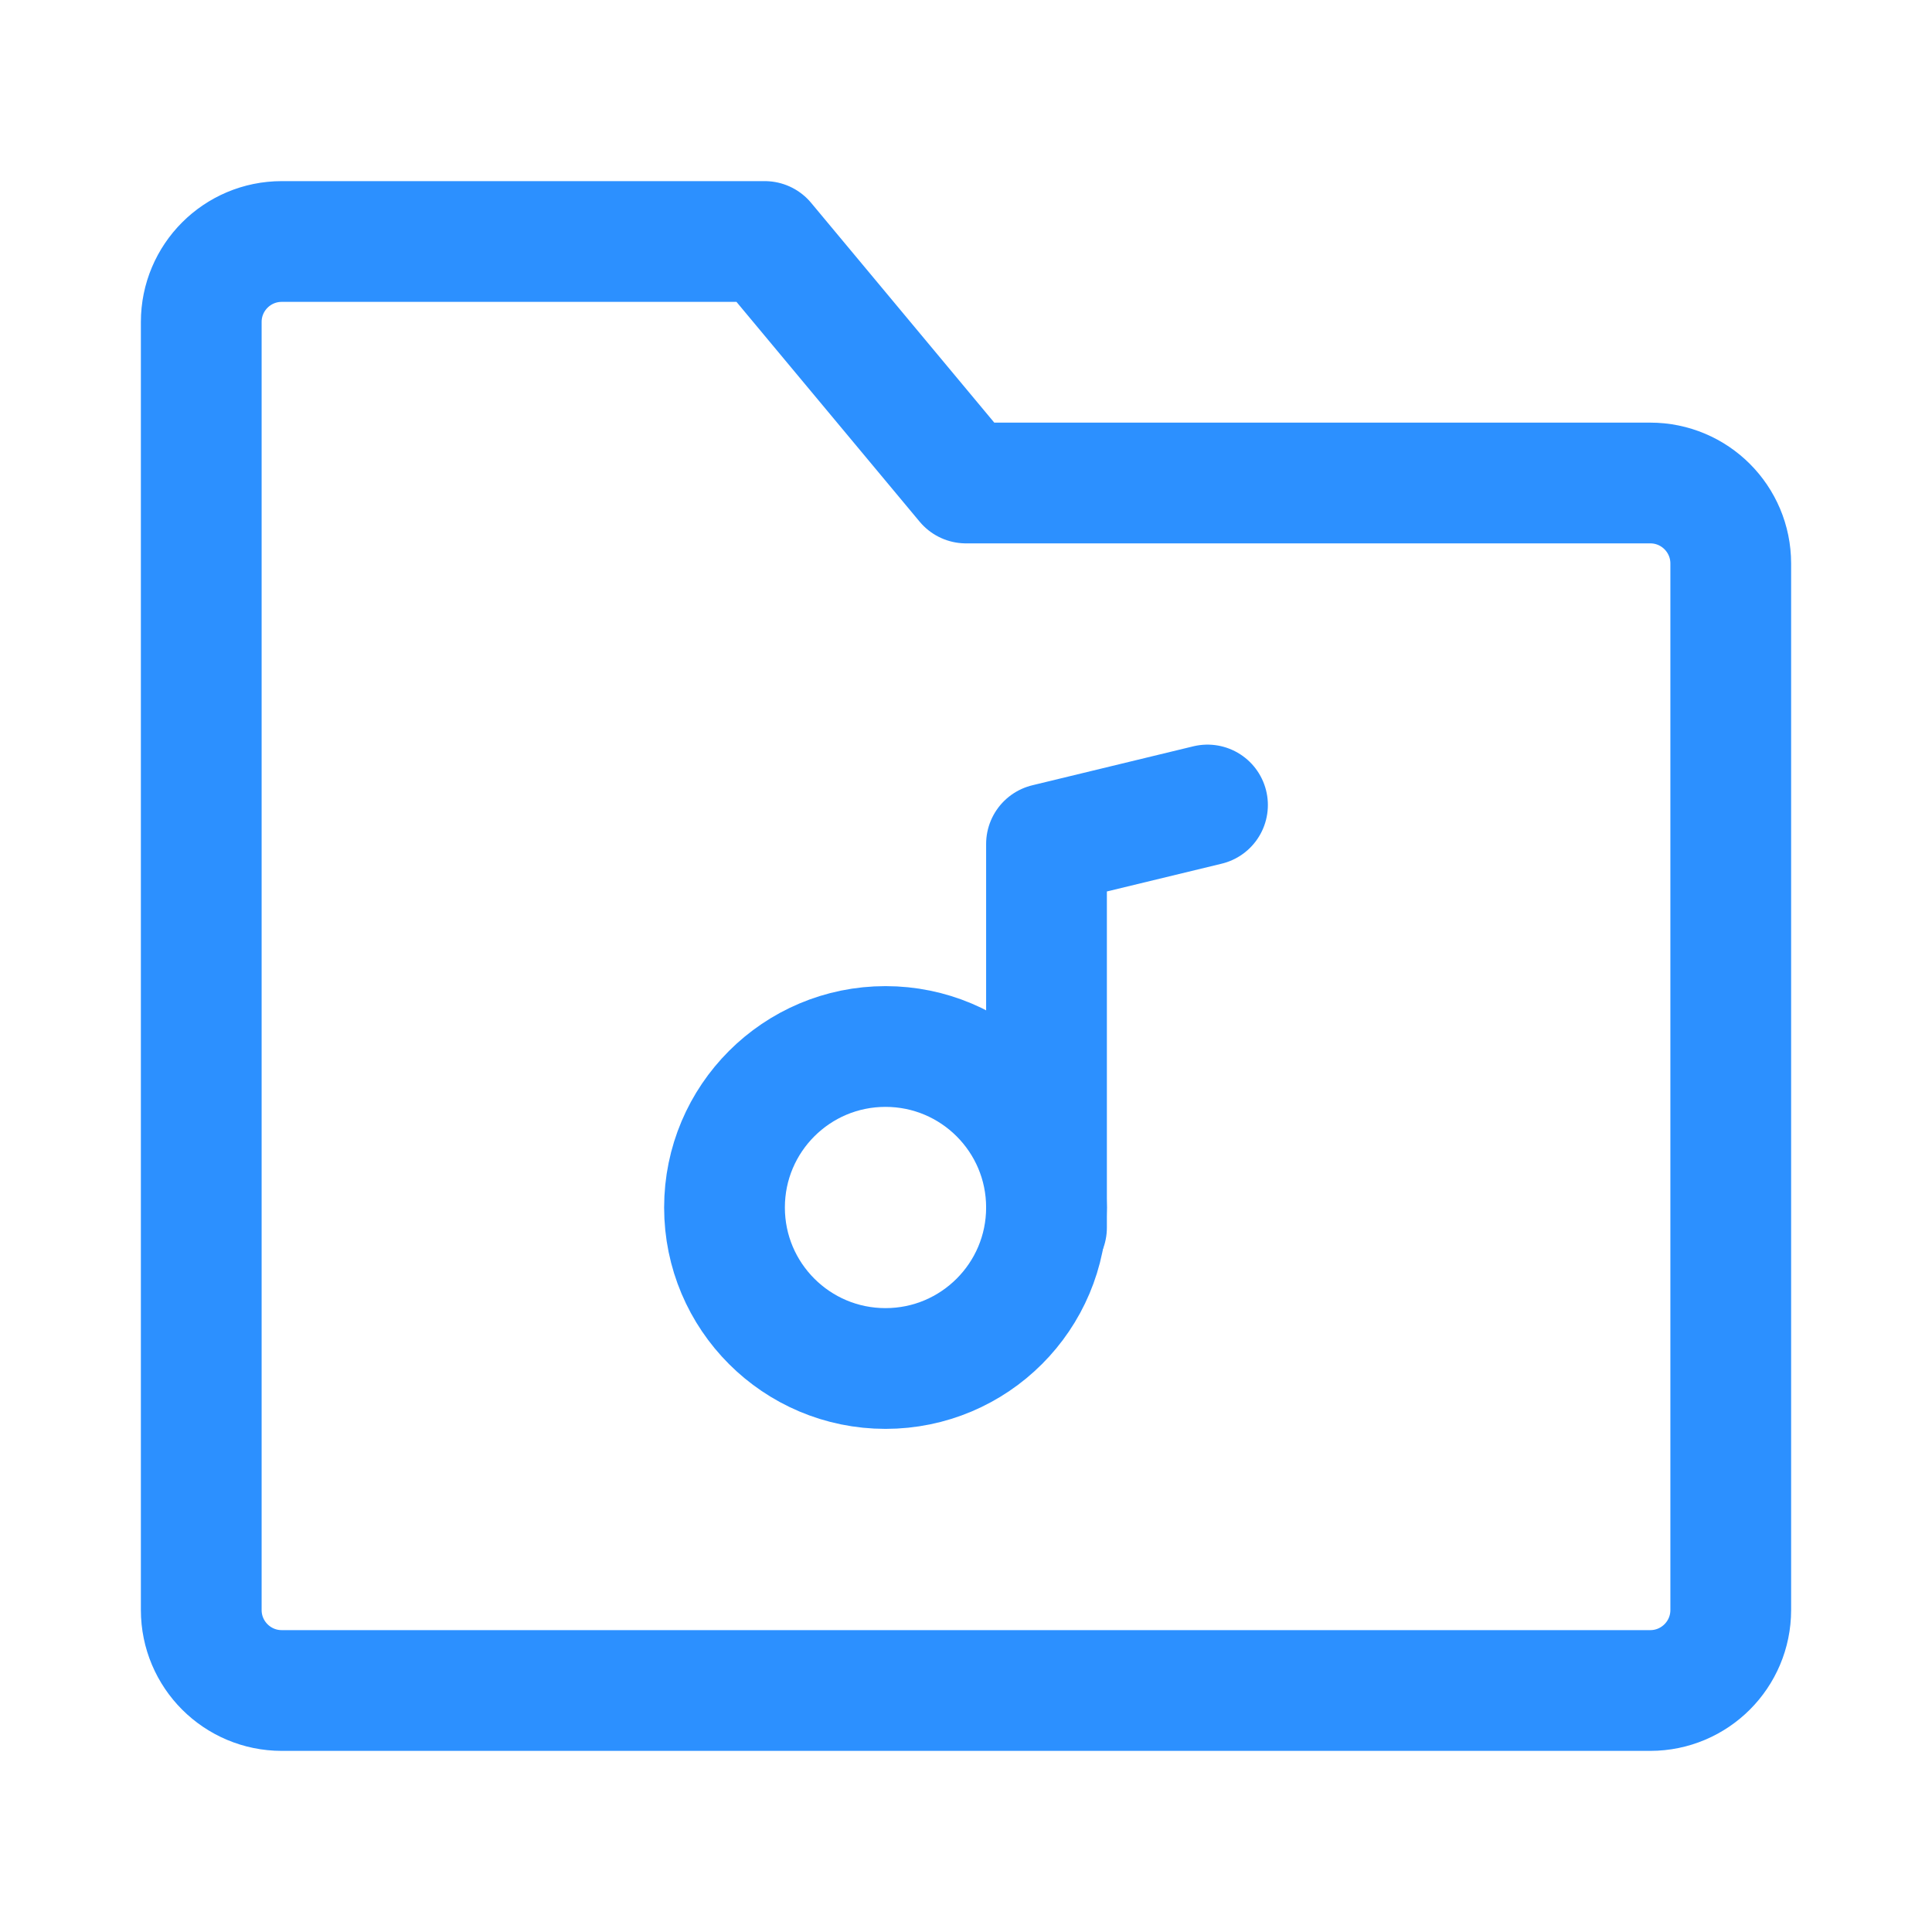
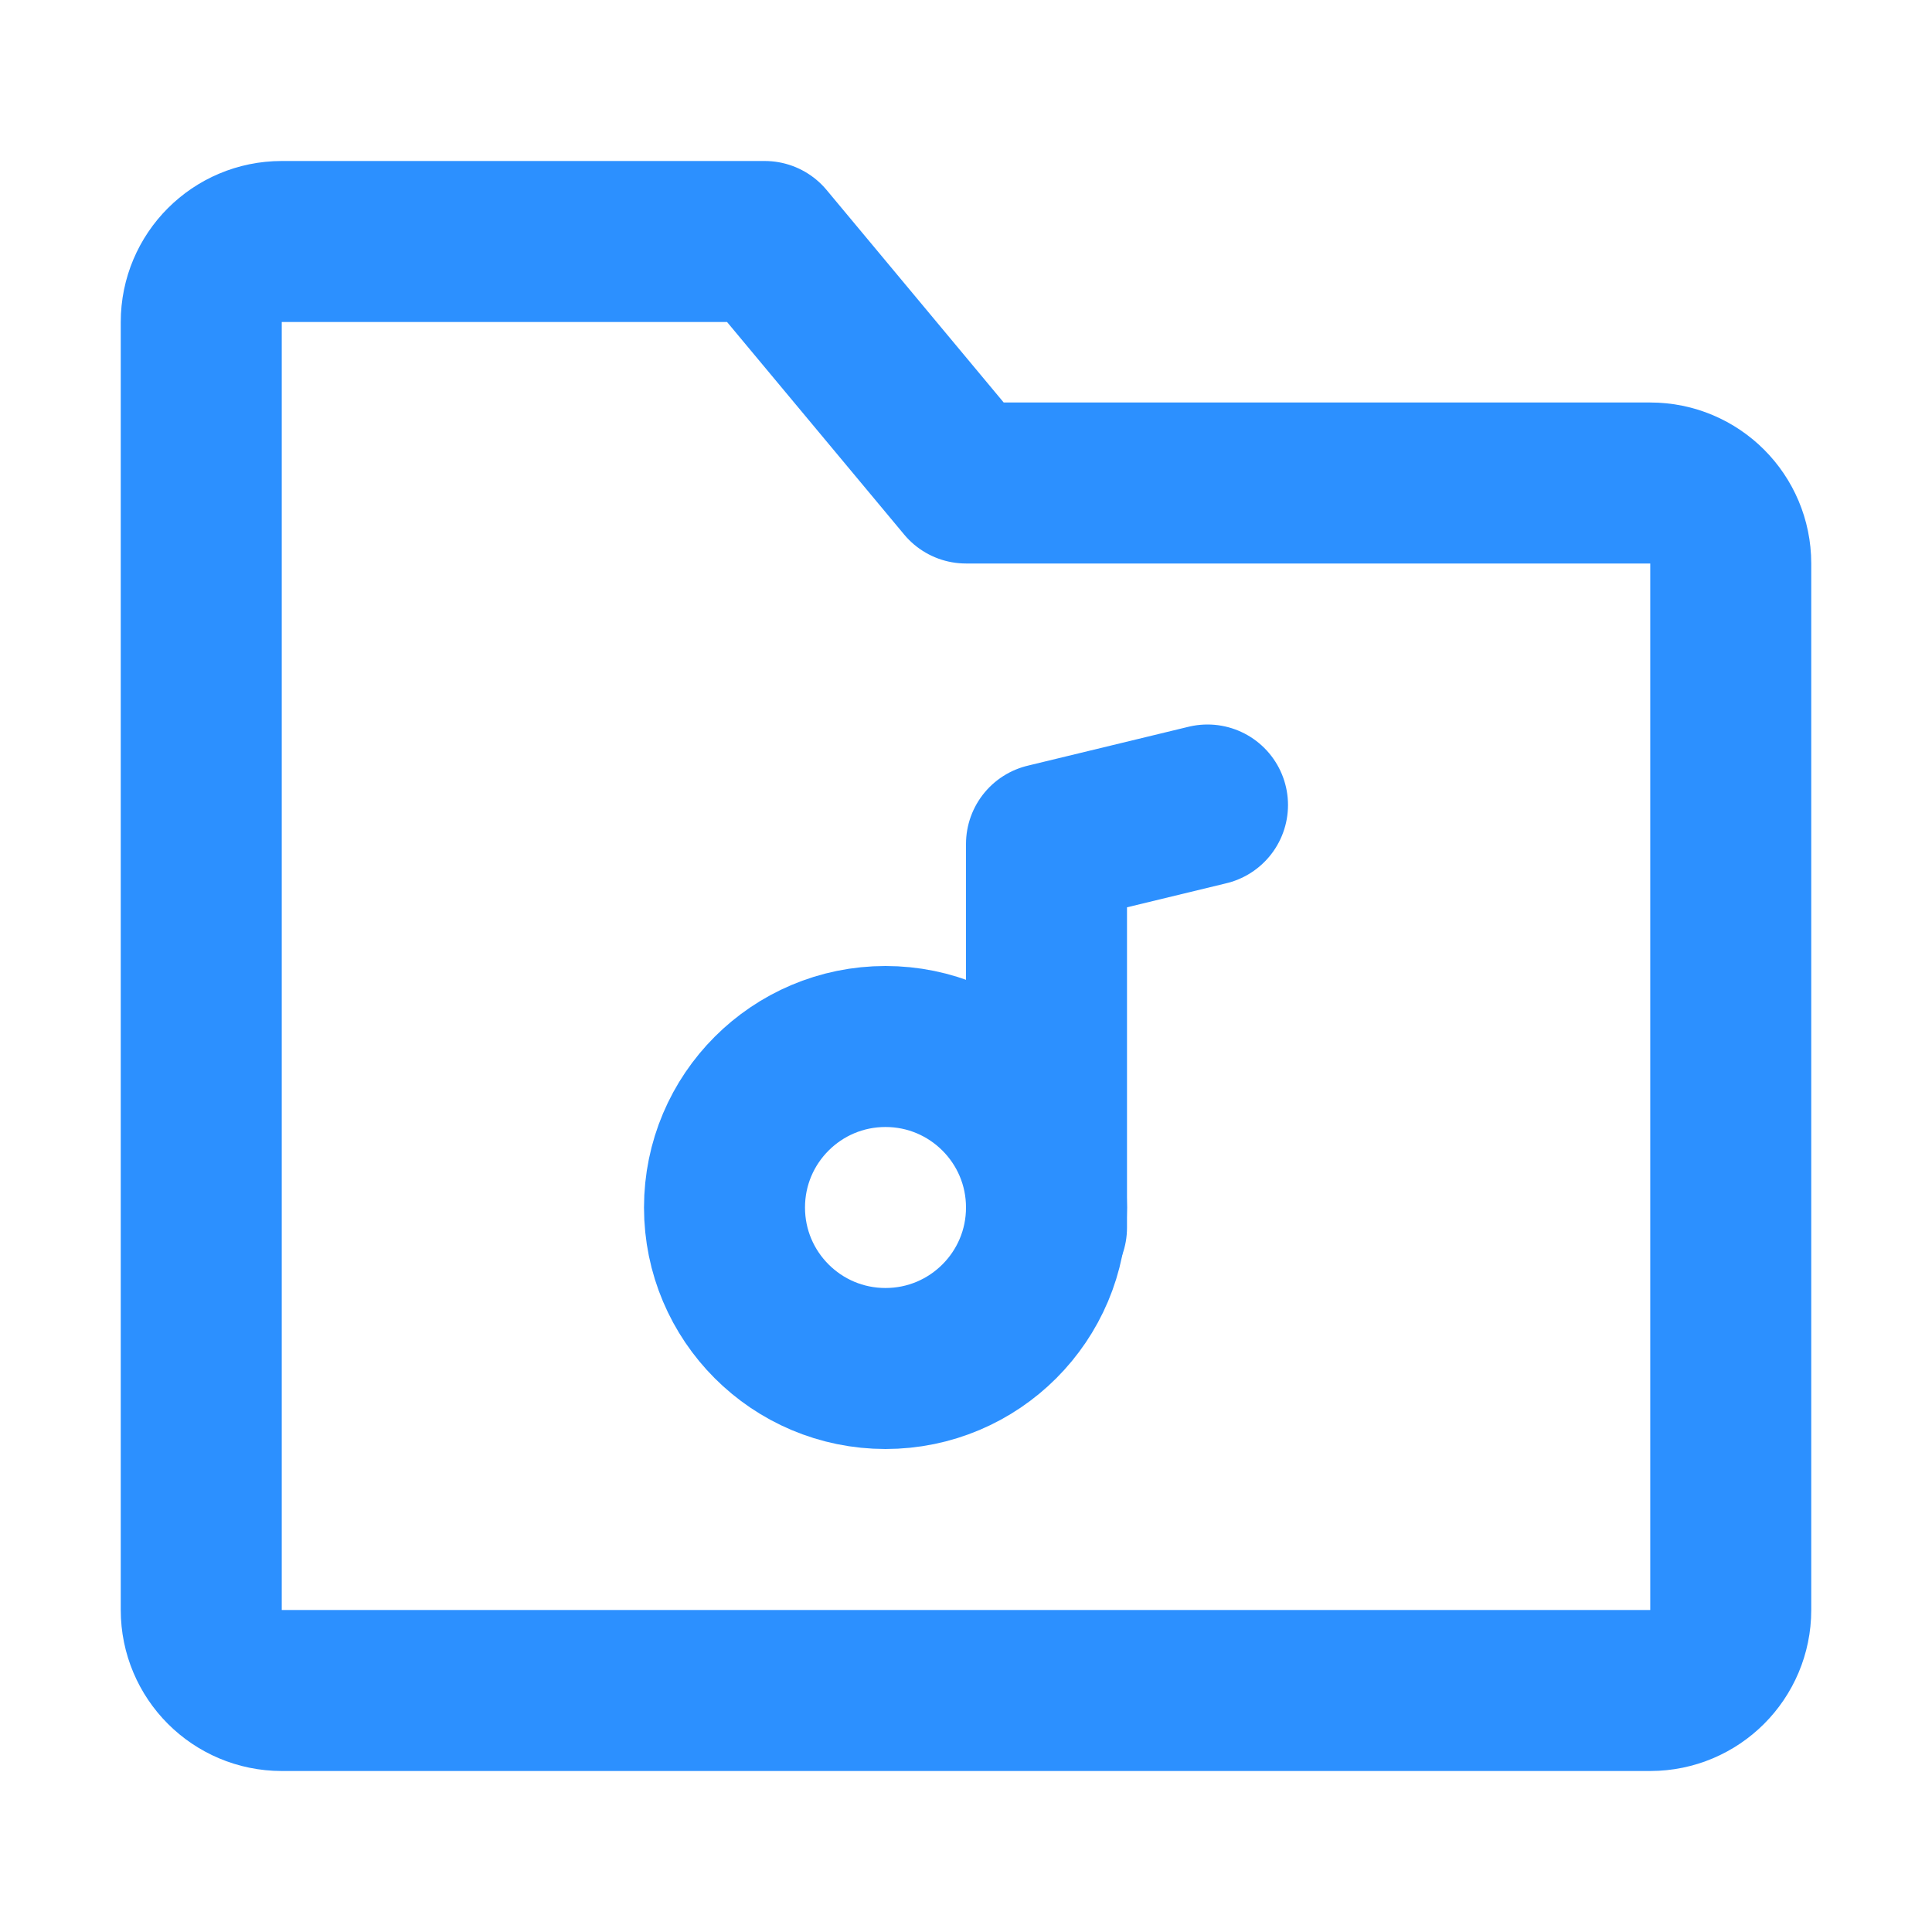
- <svg xmlns="http://www.w3.org/2000/svg" width="25" height="25" fill="none" stroke="#2c90ff" stroke-linecap="round" stroke-linejoin="round" stroke-width="1.5" viewBox="0 0 24 24">
+ <svg xmlns="http://www.w3.org/2000/svg" width="25" height="25" fill="none" stroke="#2c90ff" stroke-linecap="round" stroke-linejoin="round" stroke-width="2" viewBox="0 0 24 24">
  <path d="M2.5 4a1 1 0 0 1 1-1h6L12 6h8.5a1 1 0 0 1 1 1v13a1 1 0 0 1-1 1h-17a1 1 0 0 1-1-1V4Z" />
  <path d="m15 10-2 .484v4.766" />
  <path d="M11 17a2 2 0 1 0 0-4 2 2 0 0 0 0 4Z" />
</svg>
